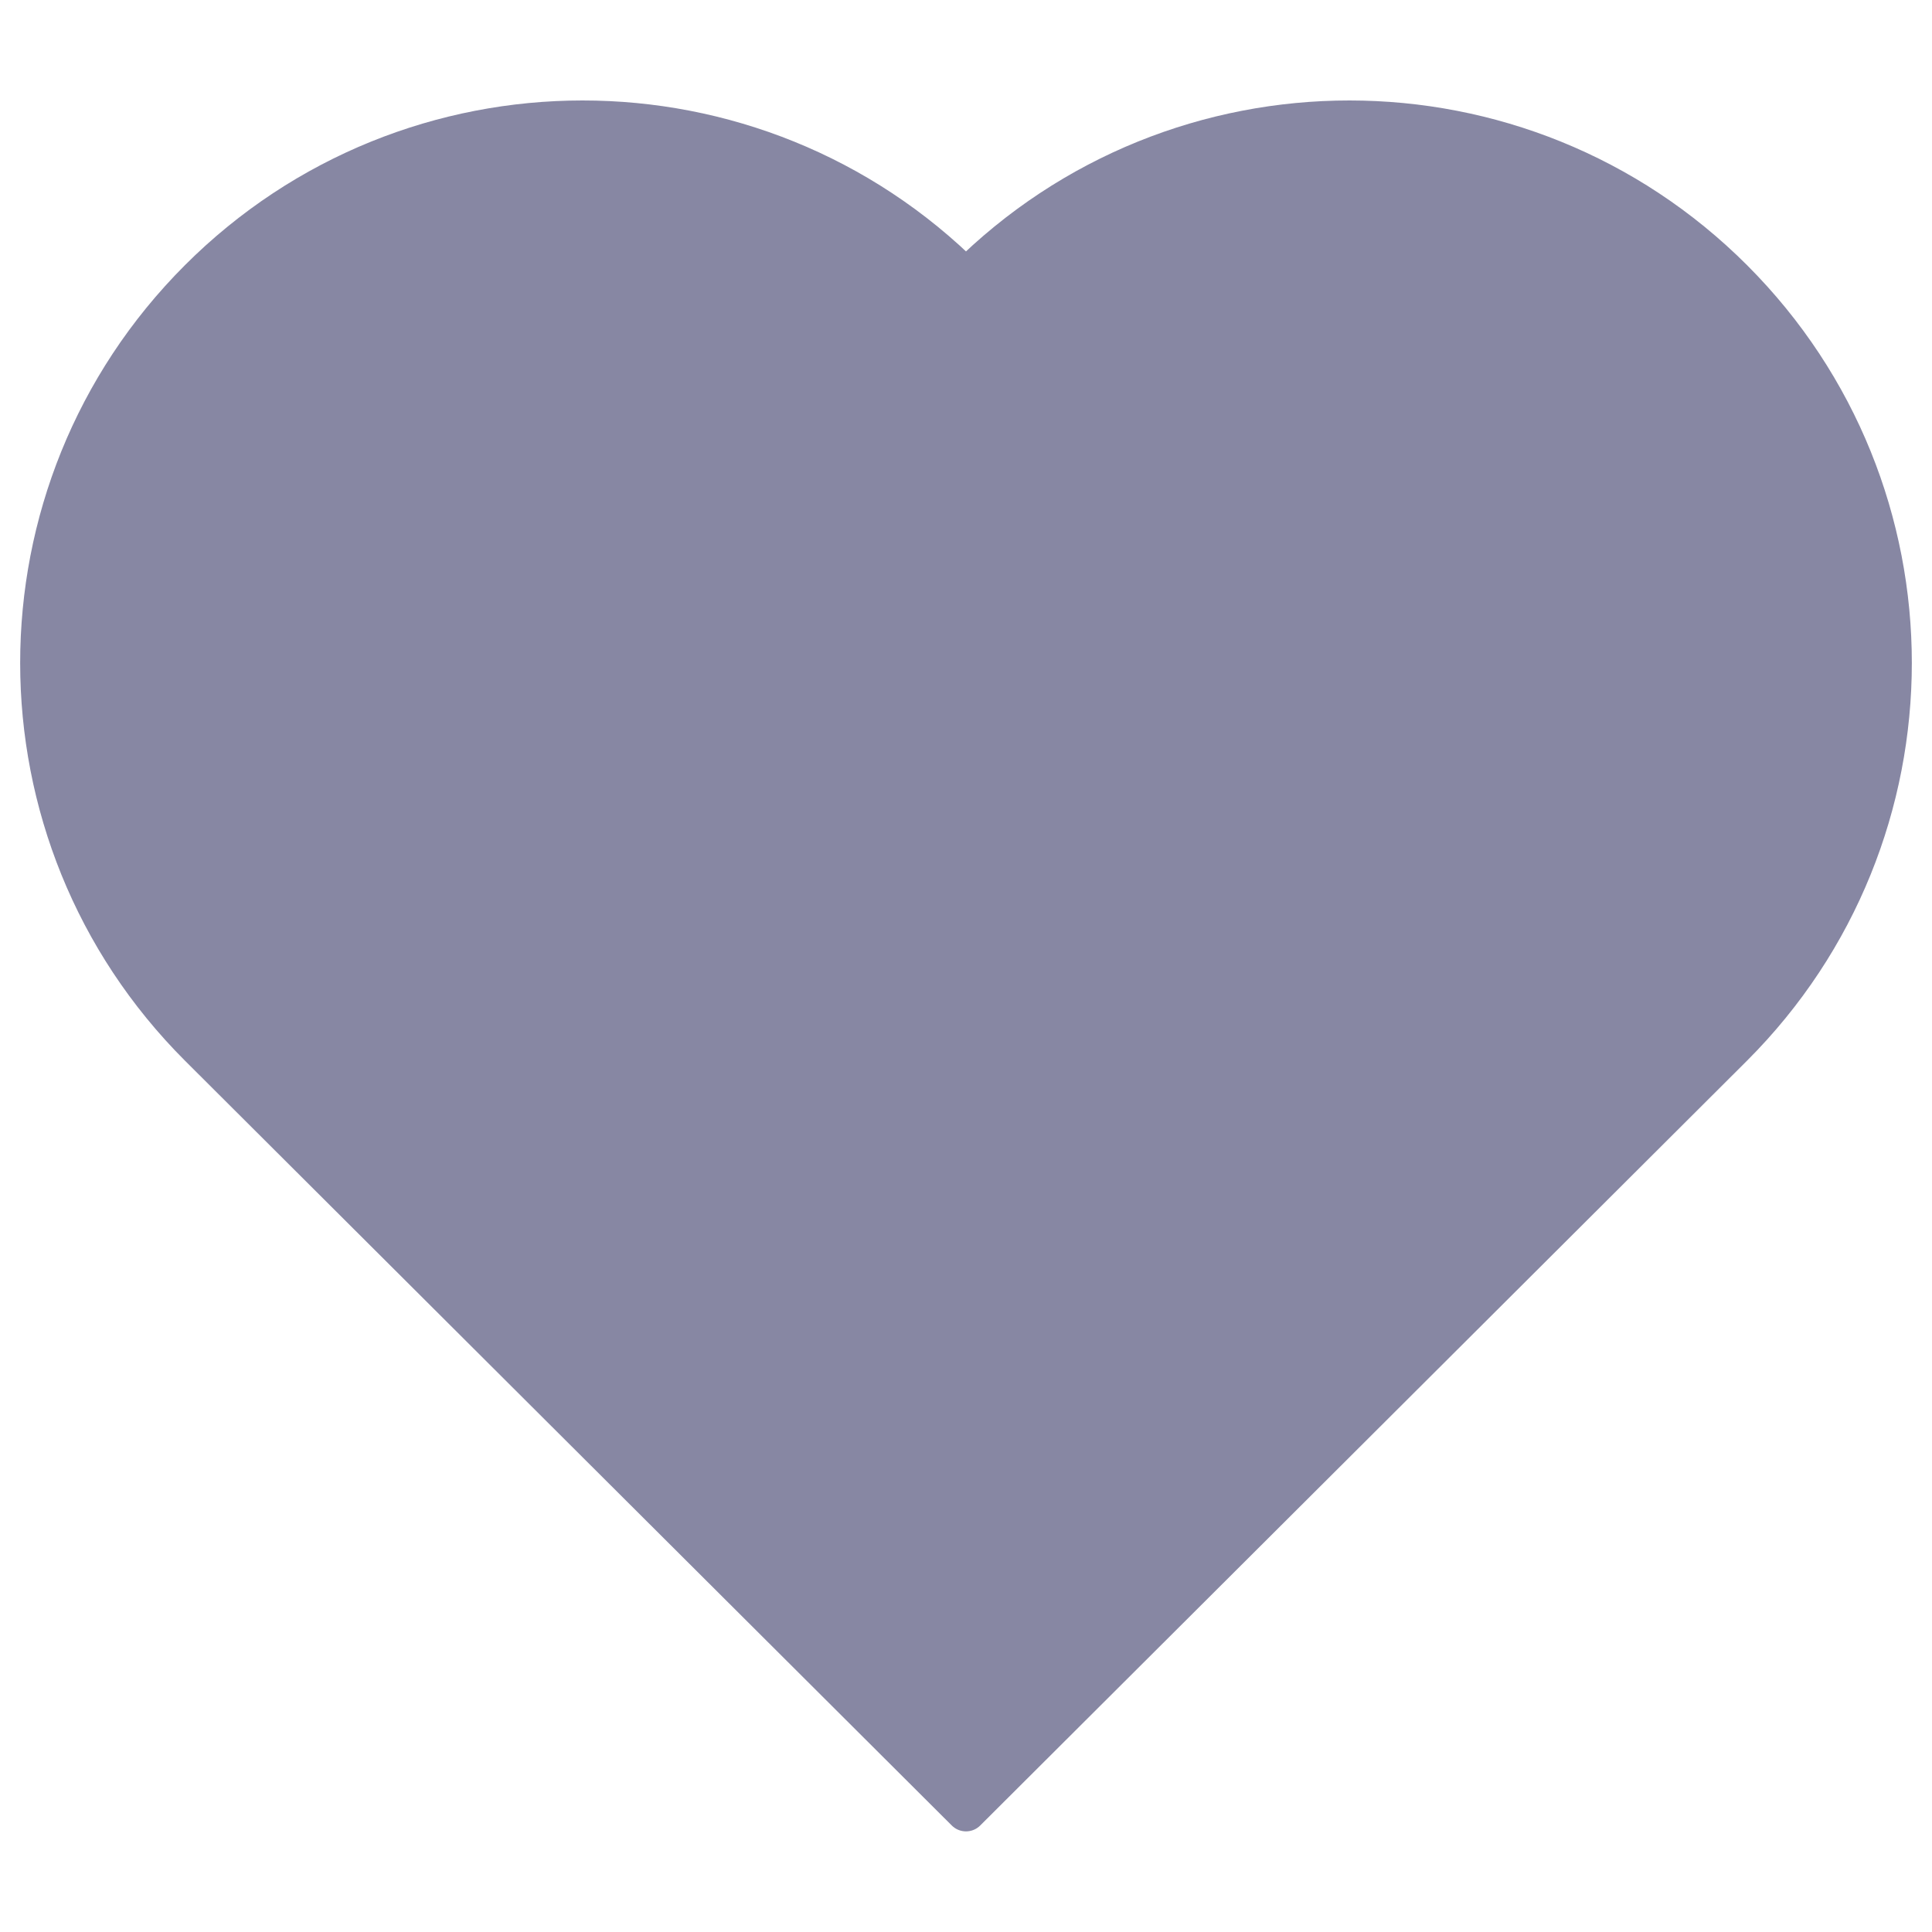
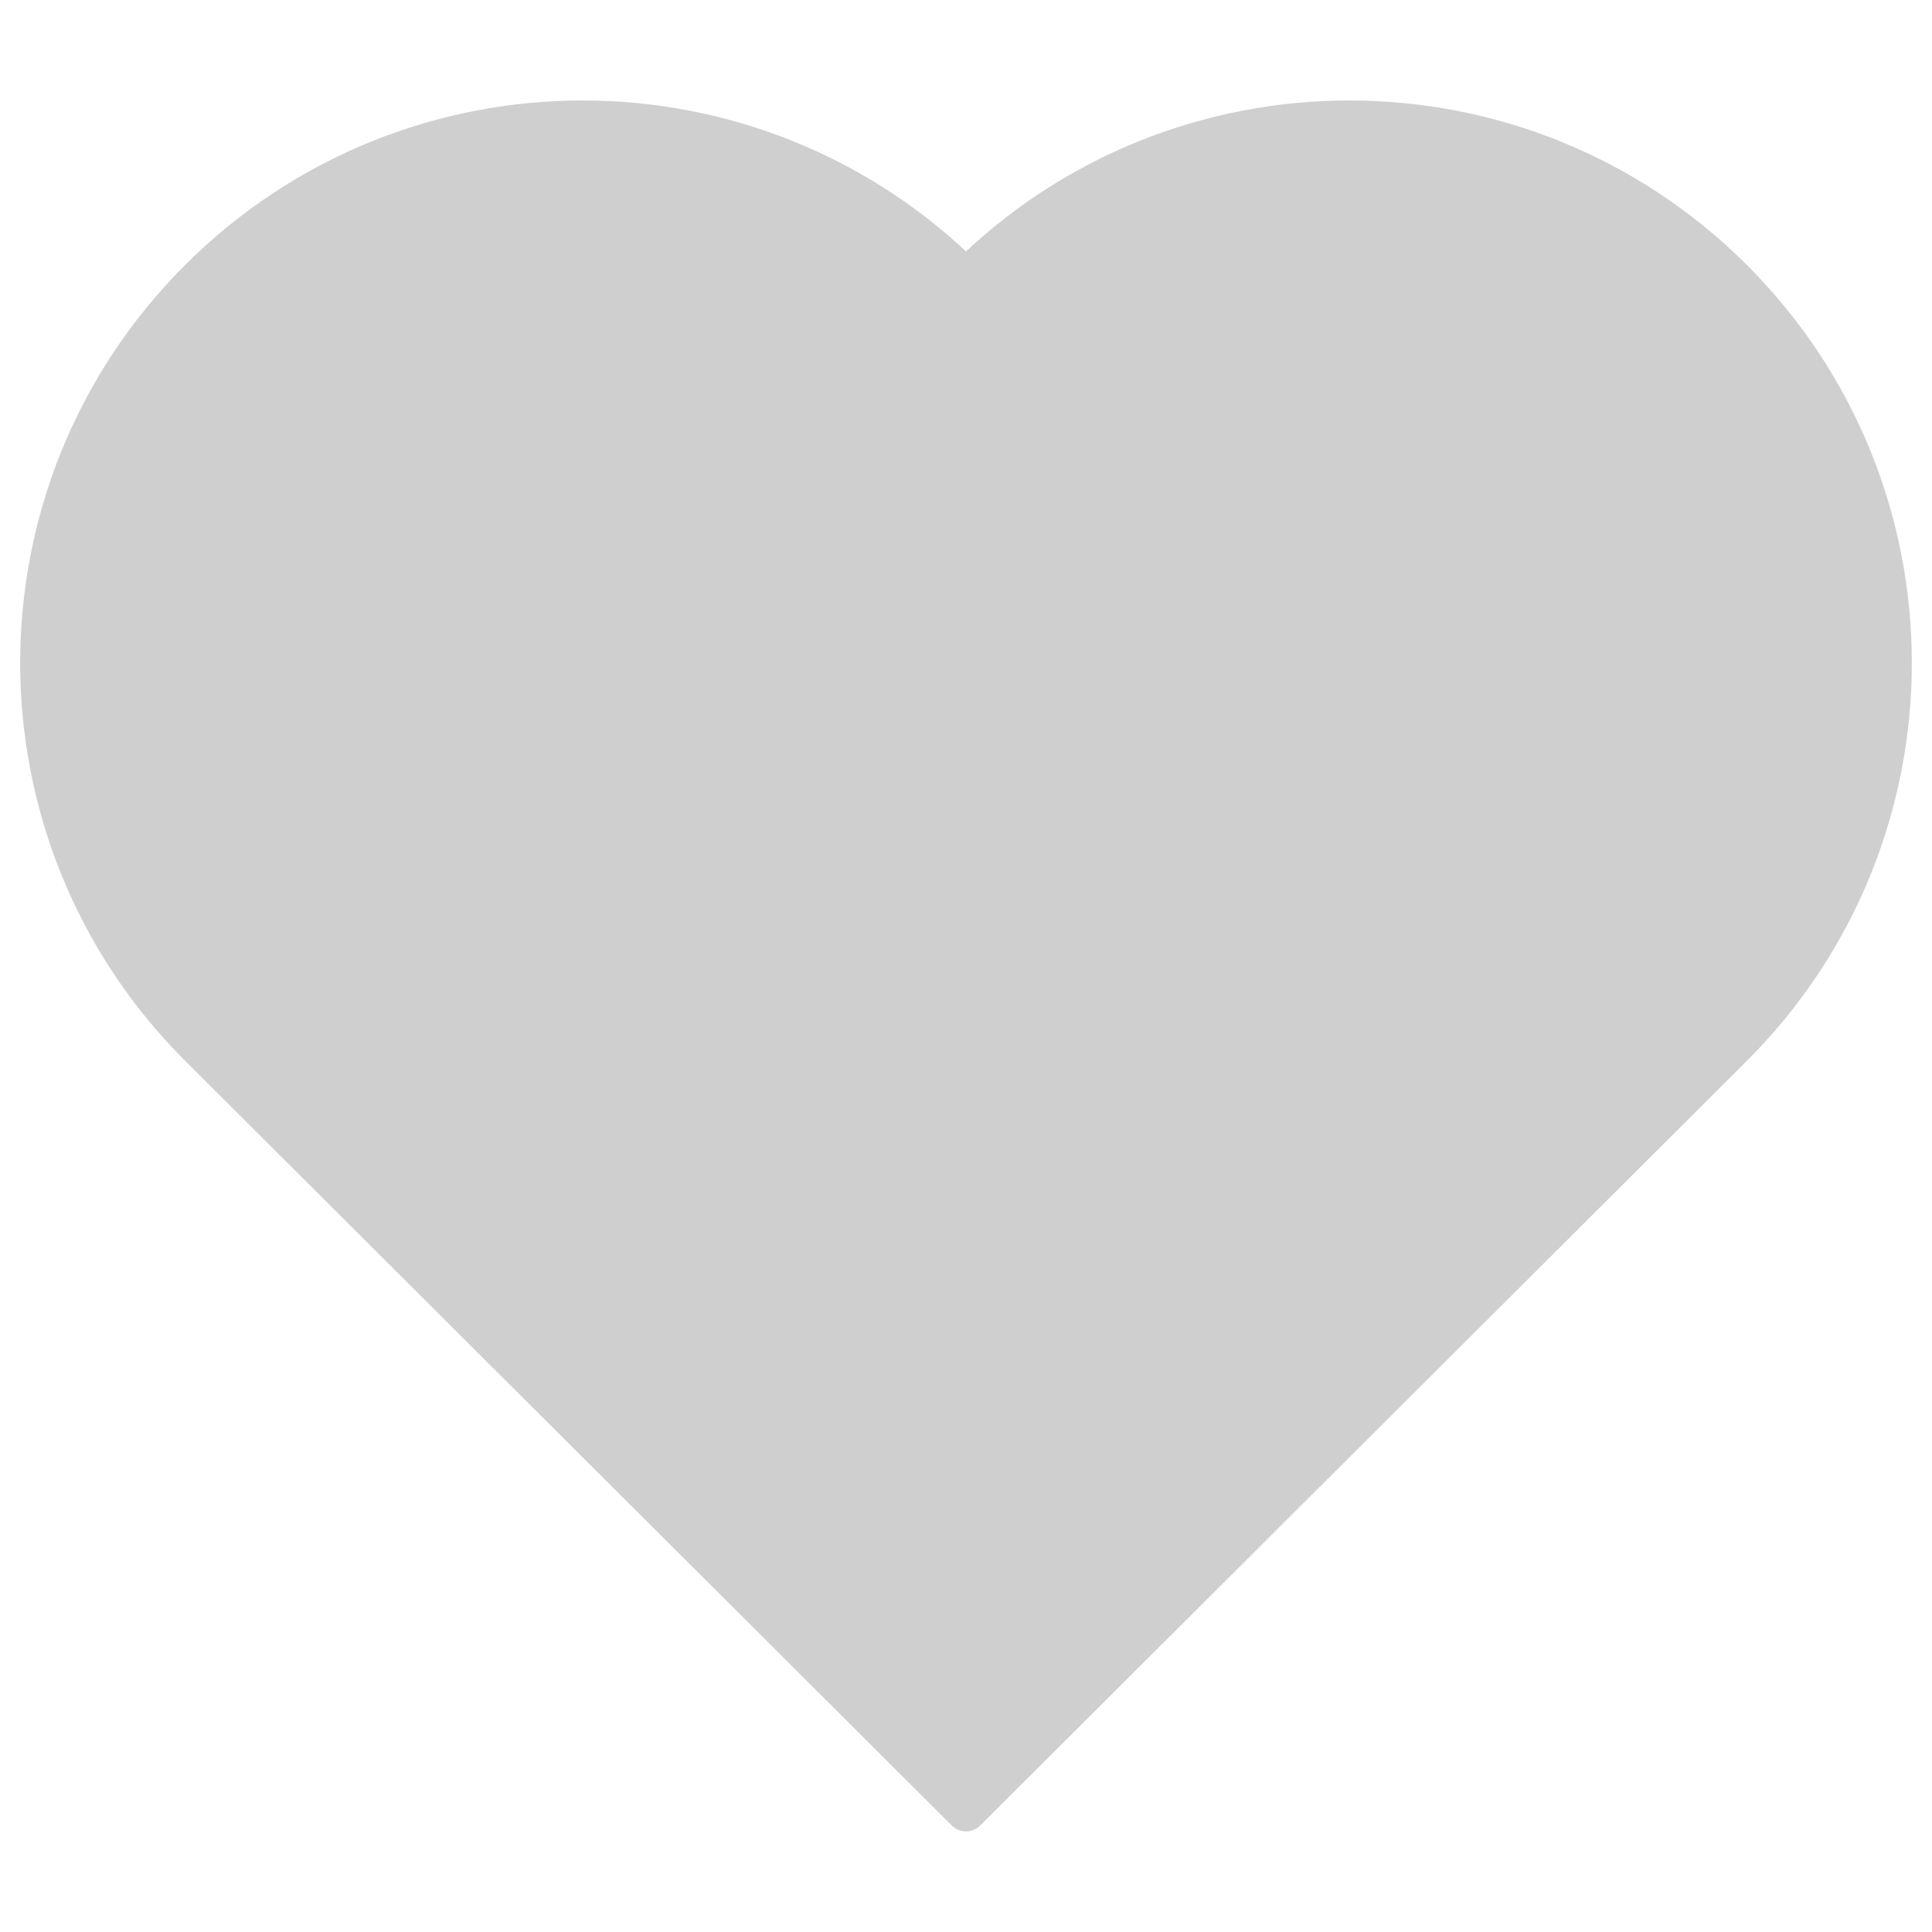
<svg xmlns="http://www.w3.org/2000/svg" data-name="Layer 1" id="Layer_1" viewBox="0 0 48 48">
  <defs>
-     <style>.cls-1{fill:#8787a3;stroke:#8787a3;stroke-linecap:round;stroke-linejoin:round;stroke-width:1px;}</style>
+     <style>.cls-1{fill:#cfcfcf;stroke:#cfcfcf;stroke-linecap:round;stroke-linejoin:round;stroke-width:1px;}</style>
  </defs>
  <path class="cls-1" d="M4.95,26A13.46,13.46,0,0,1,24,6.94,13.46,13.46,0,0,1,43.05,26L24,45Z" />
</svg>
